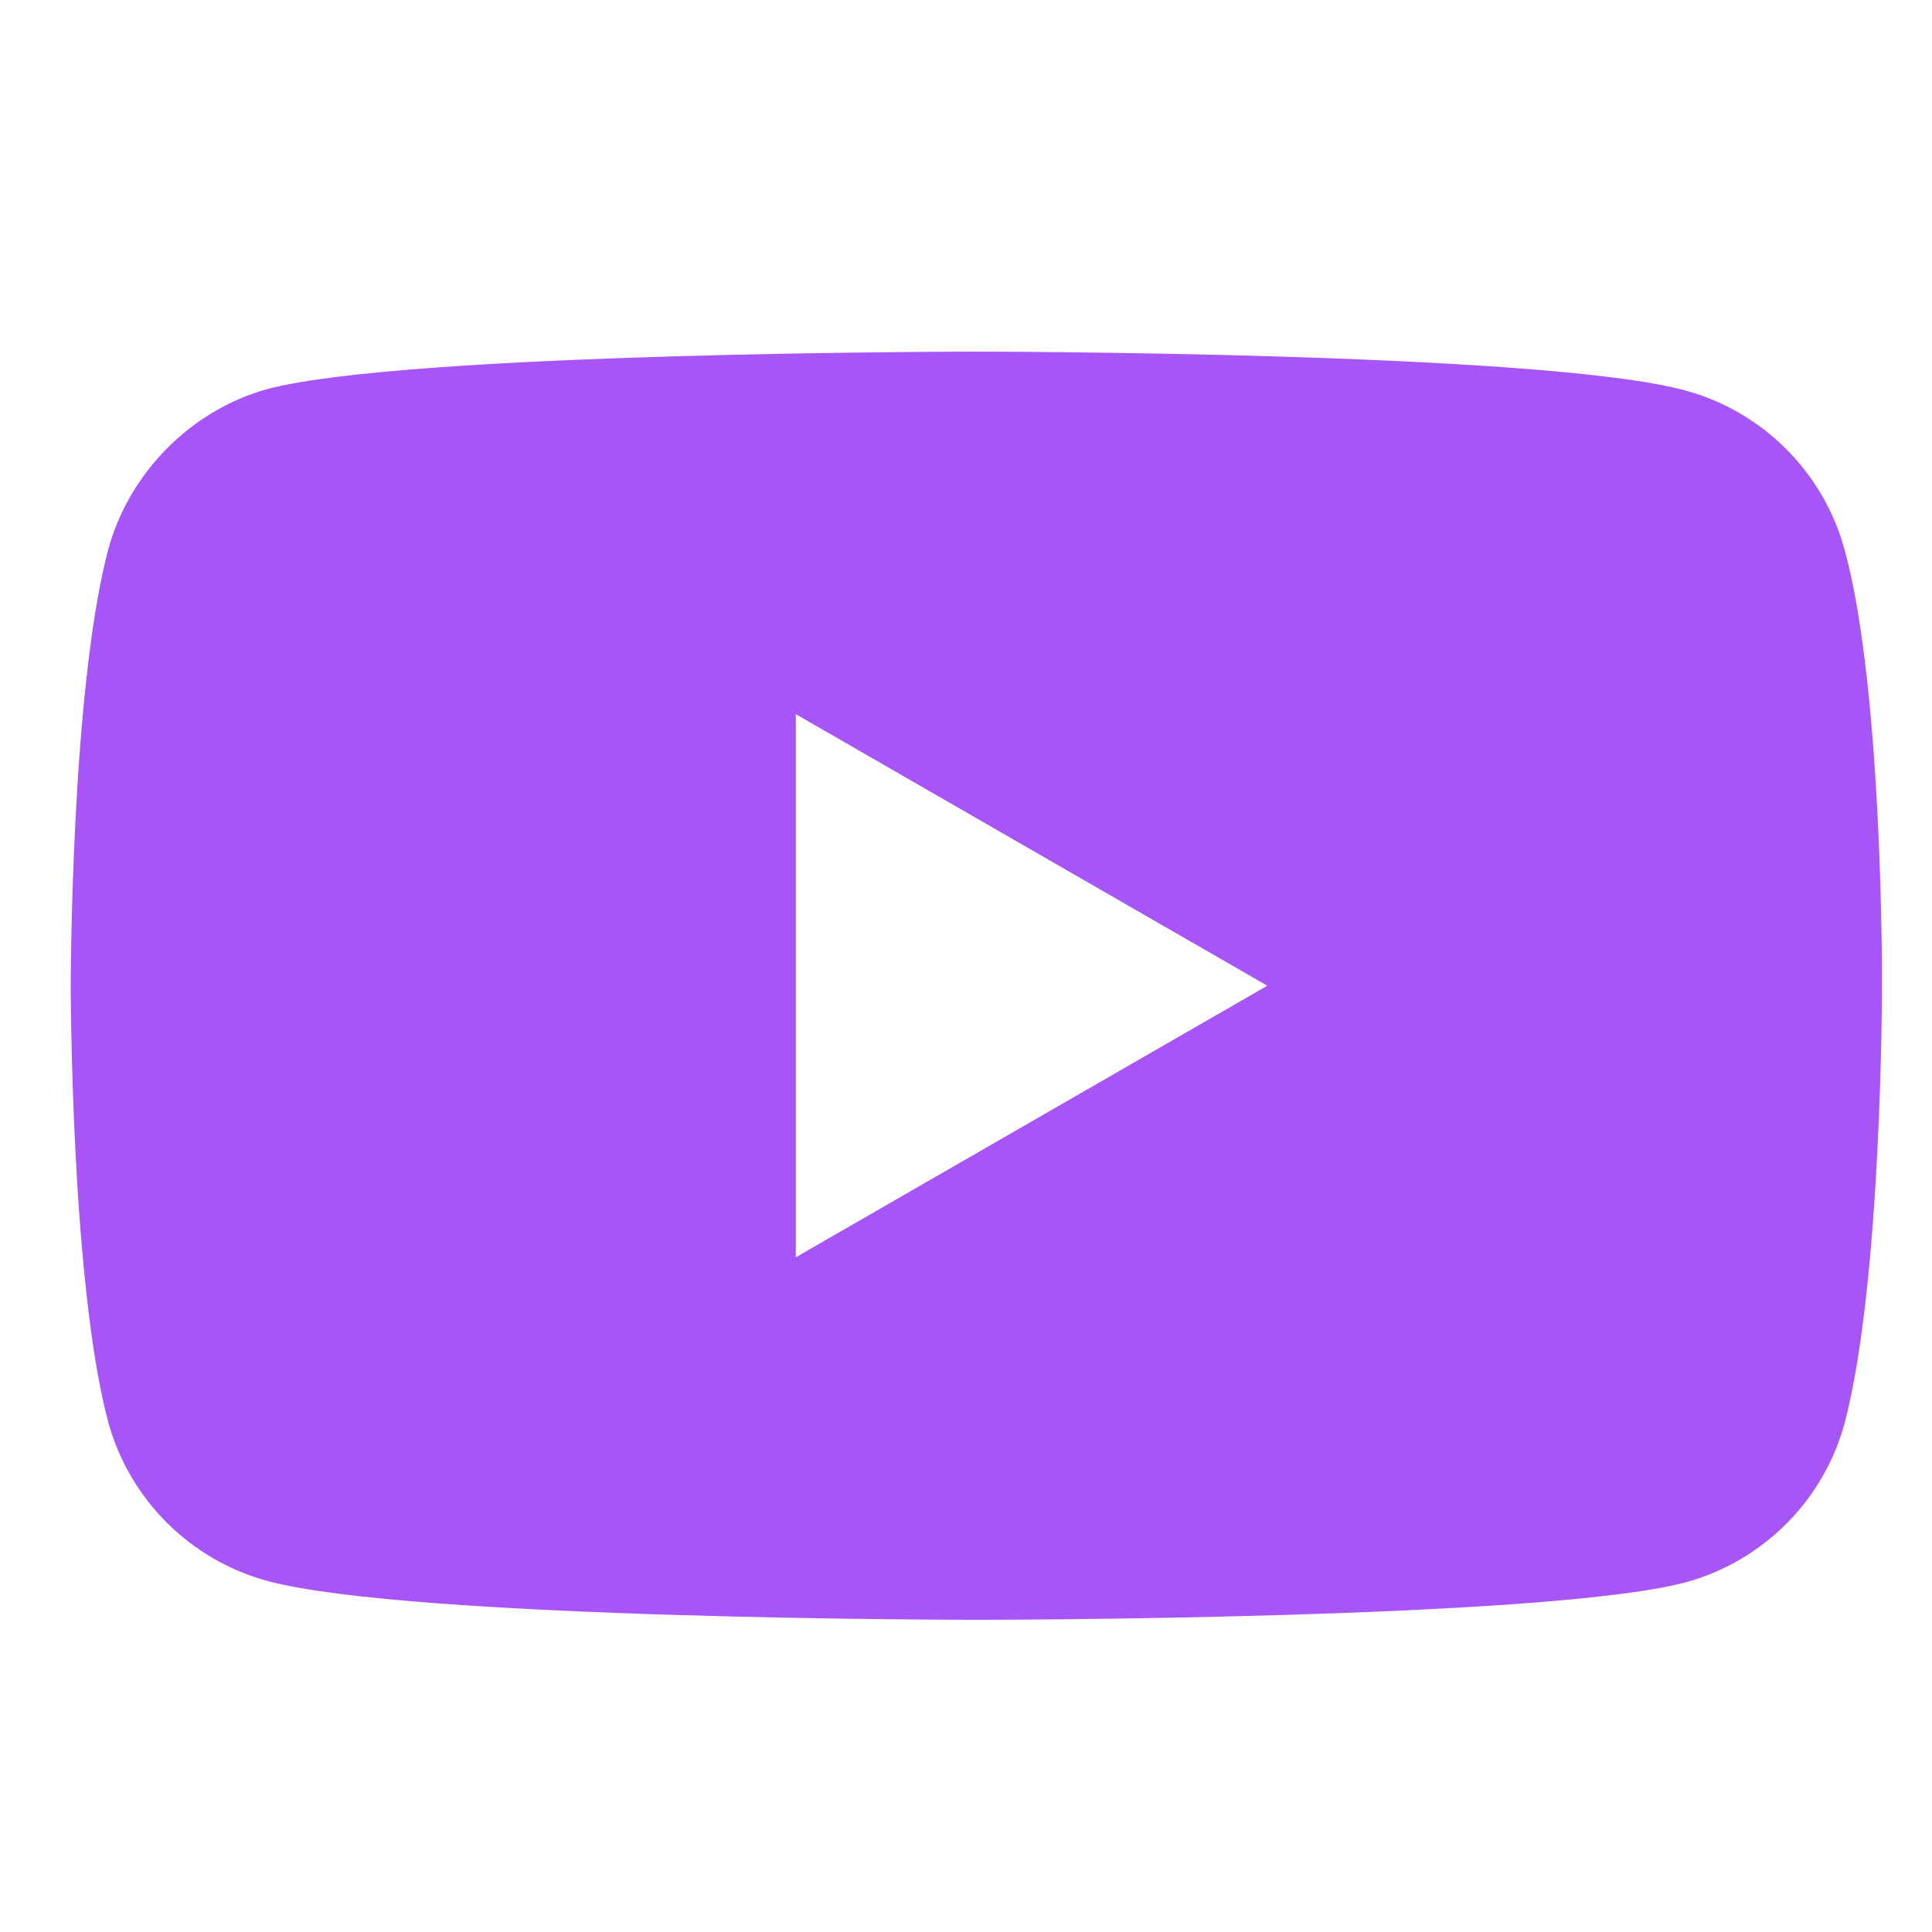
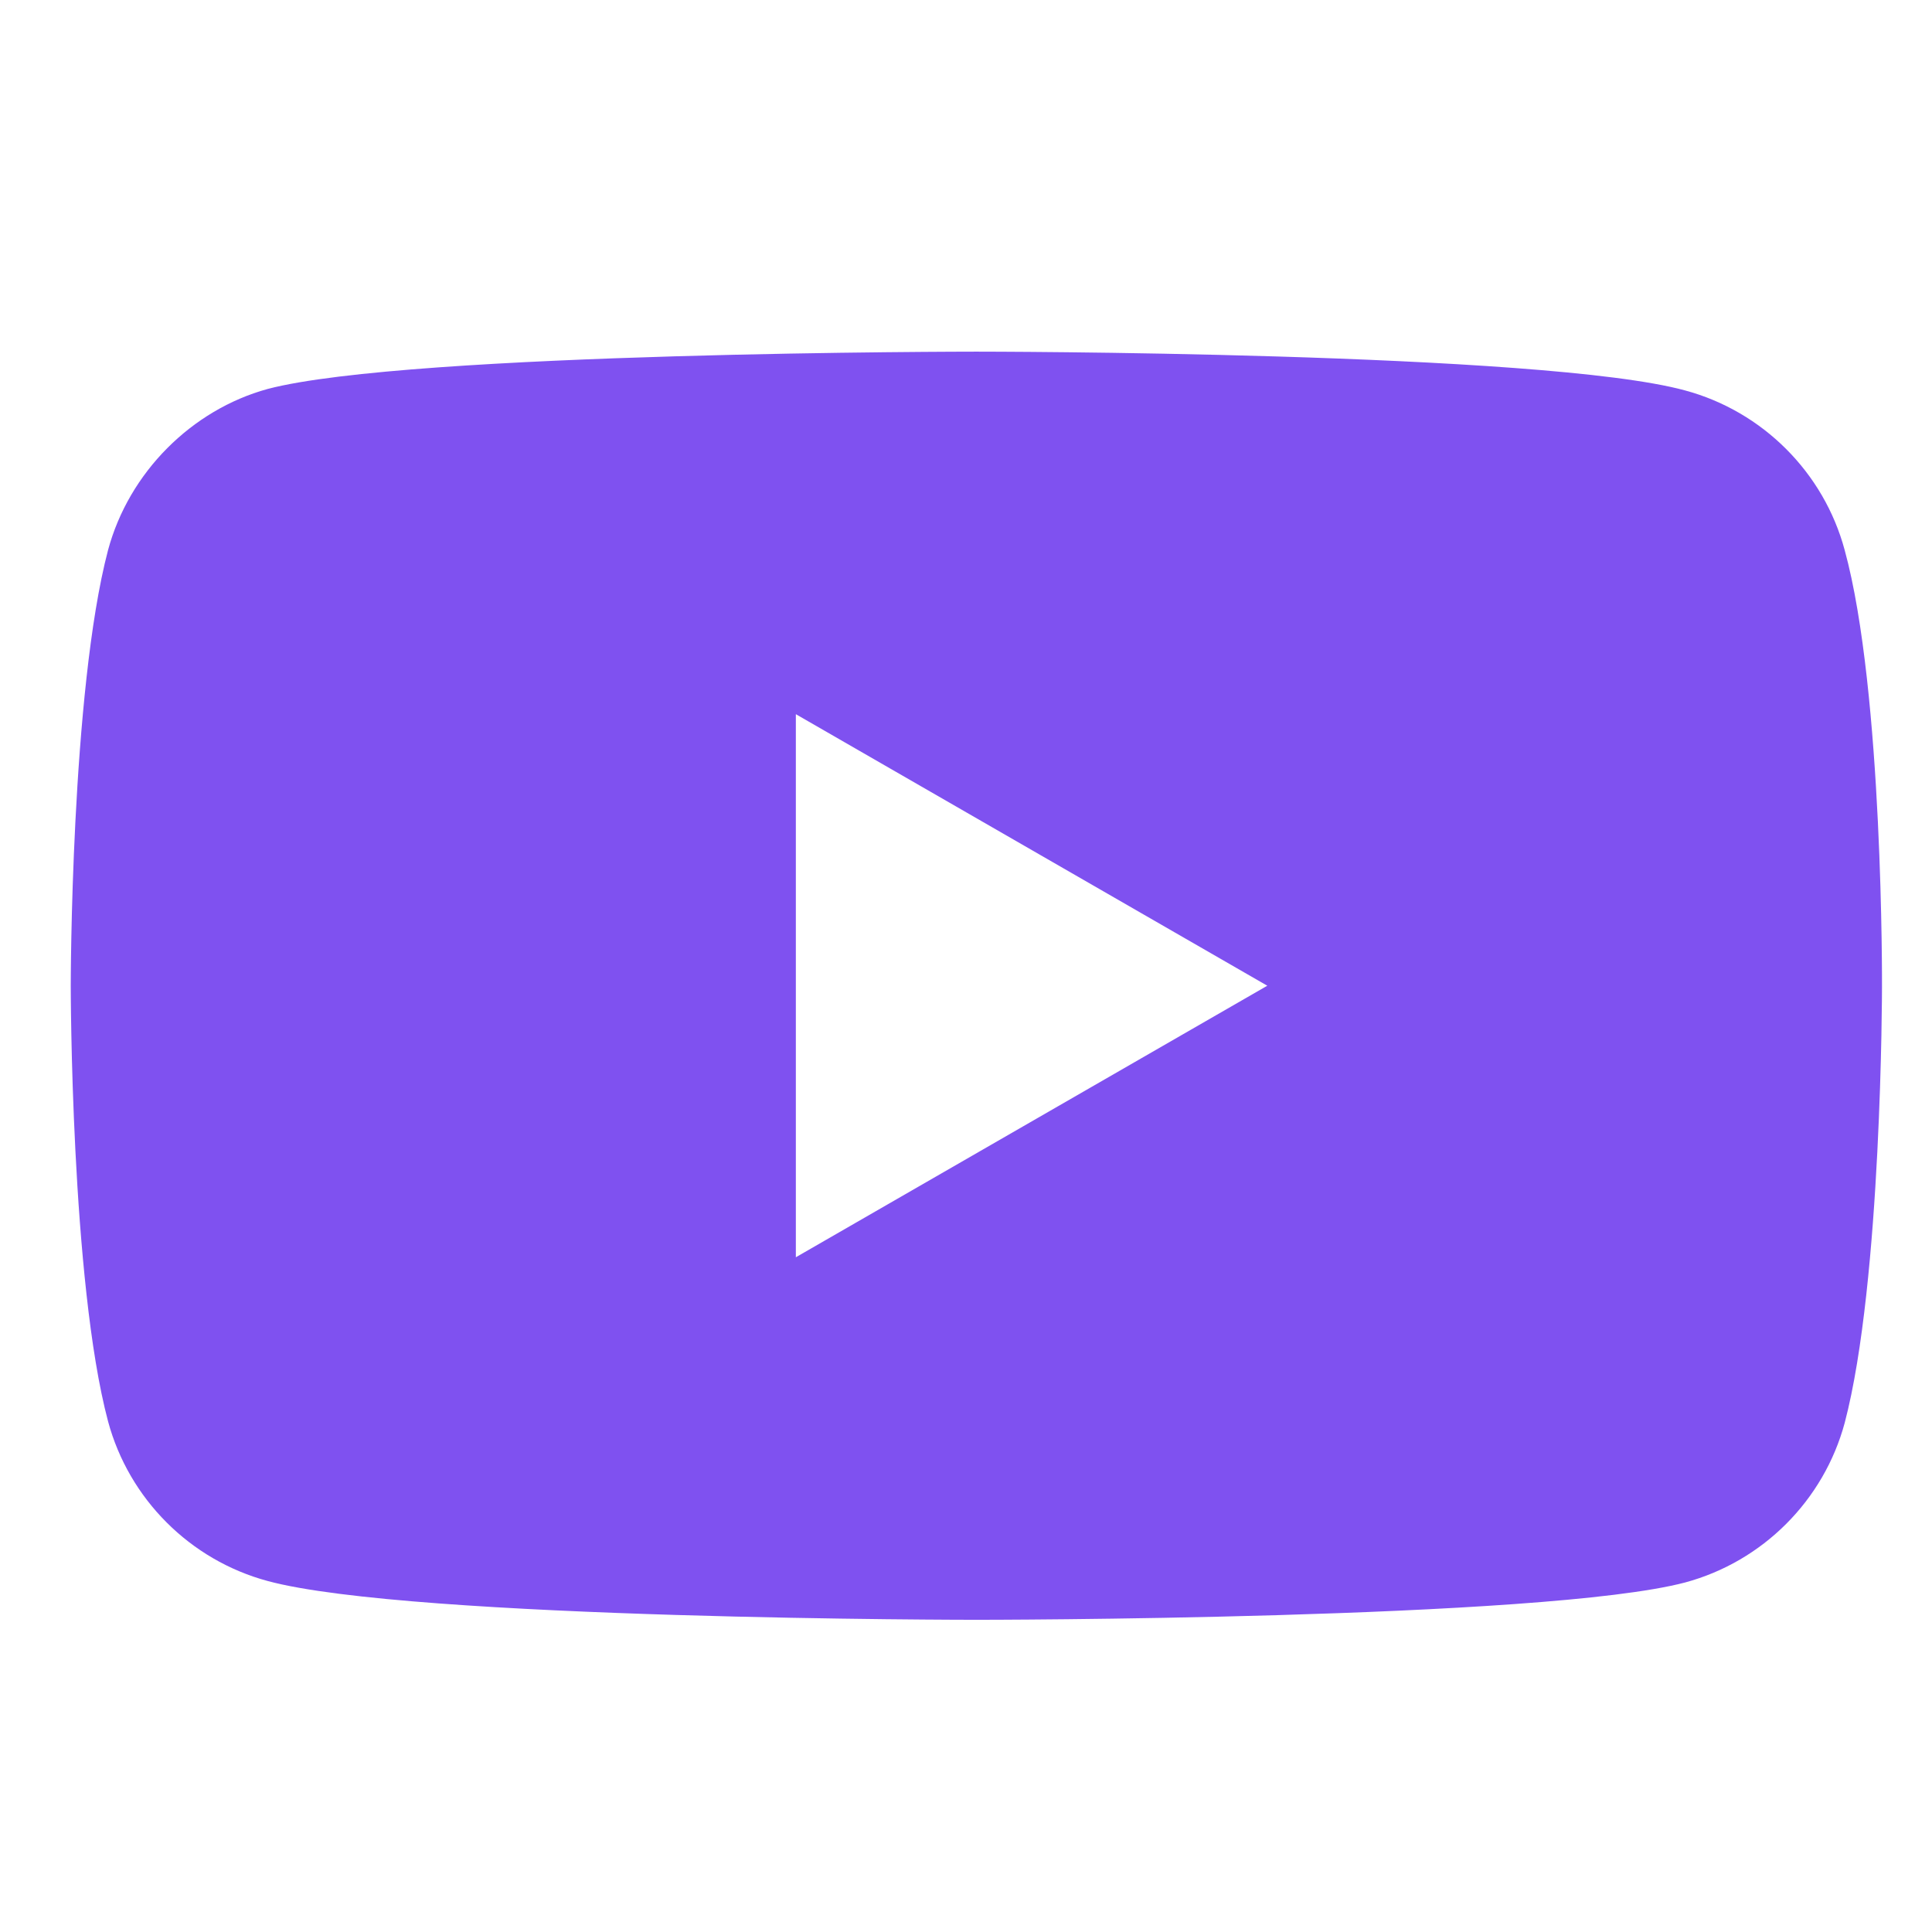
<svg xmlns="http://www.w3.org/2000/svg" version="1.1" width="512" height="512" x="0" y="0" viewBox="0 0 682.667 682" style="enable-background:new 0 0 512 512" xml:space="preserve" class="">
  <g transform="matrix(1,0,0,1,25,130)">
-     <path d="M626.813 64.035c-7.375-27.418-28.993-49.031-56.407-56.414C520.324-6.082 319.992-6.082 319.992-6.082s-200.324 0-250.406 13.184c-26.887 7.375-49.031 29.52-56.406 56.933C0 114.113 0 217.97 0 217.97s0 104.379 13.18 153.933c7.382 27.414 28.992 49.028 56.41 56.41C120.195 442.02 320 442.02 320 442.02s200.324 0 250.406-13.184c27.418-7.379 49.032-28.992 56.414-56.406 13.176-50.082 13.176-153.934 13.176-153.934s.527-104.383-13.183-154.46zM256.21 313.915V122.022l166.586 95.946zm0 0" fill="#a855f7" opacity="1" data-original="#000000" class="" />
+     <path d="M626.813 64.035c-7.375-27.418-28.993-49.031-56.407-56.414C520.324-6.082 319.992-6.082 319.992-6.082s-200.324 0-250.406 13.184c-26.887 7.375-49.031 29.52-56.406 56.933C0 114.113 0 217.97 0 217.97s0 104.379 13.18 153.933c7.382 27.414 28.992 49.028 56.41 56.41C120.195 442.02 320 442.02 320 442.02s200.324 0 250.406-13.184c27.418-7.379 49.032-28.992 56.414-56.406 13.176-50.082 13.176-153.934 13.176-153.934s.527-104.383-13.183-154.46zM256.21 313.915V122.022l166.586 95.946zm0 0" fill="#7F51F0" opacity="1" data-original="#000000" class="" />
  </g>
</svg>
